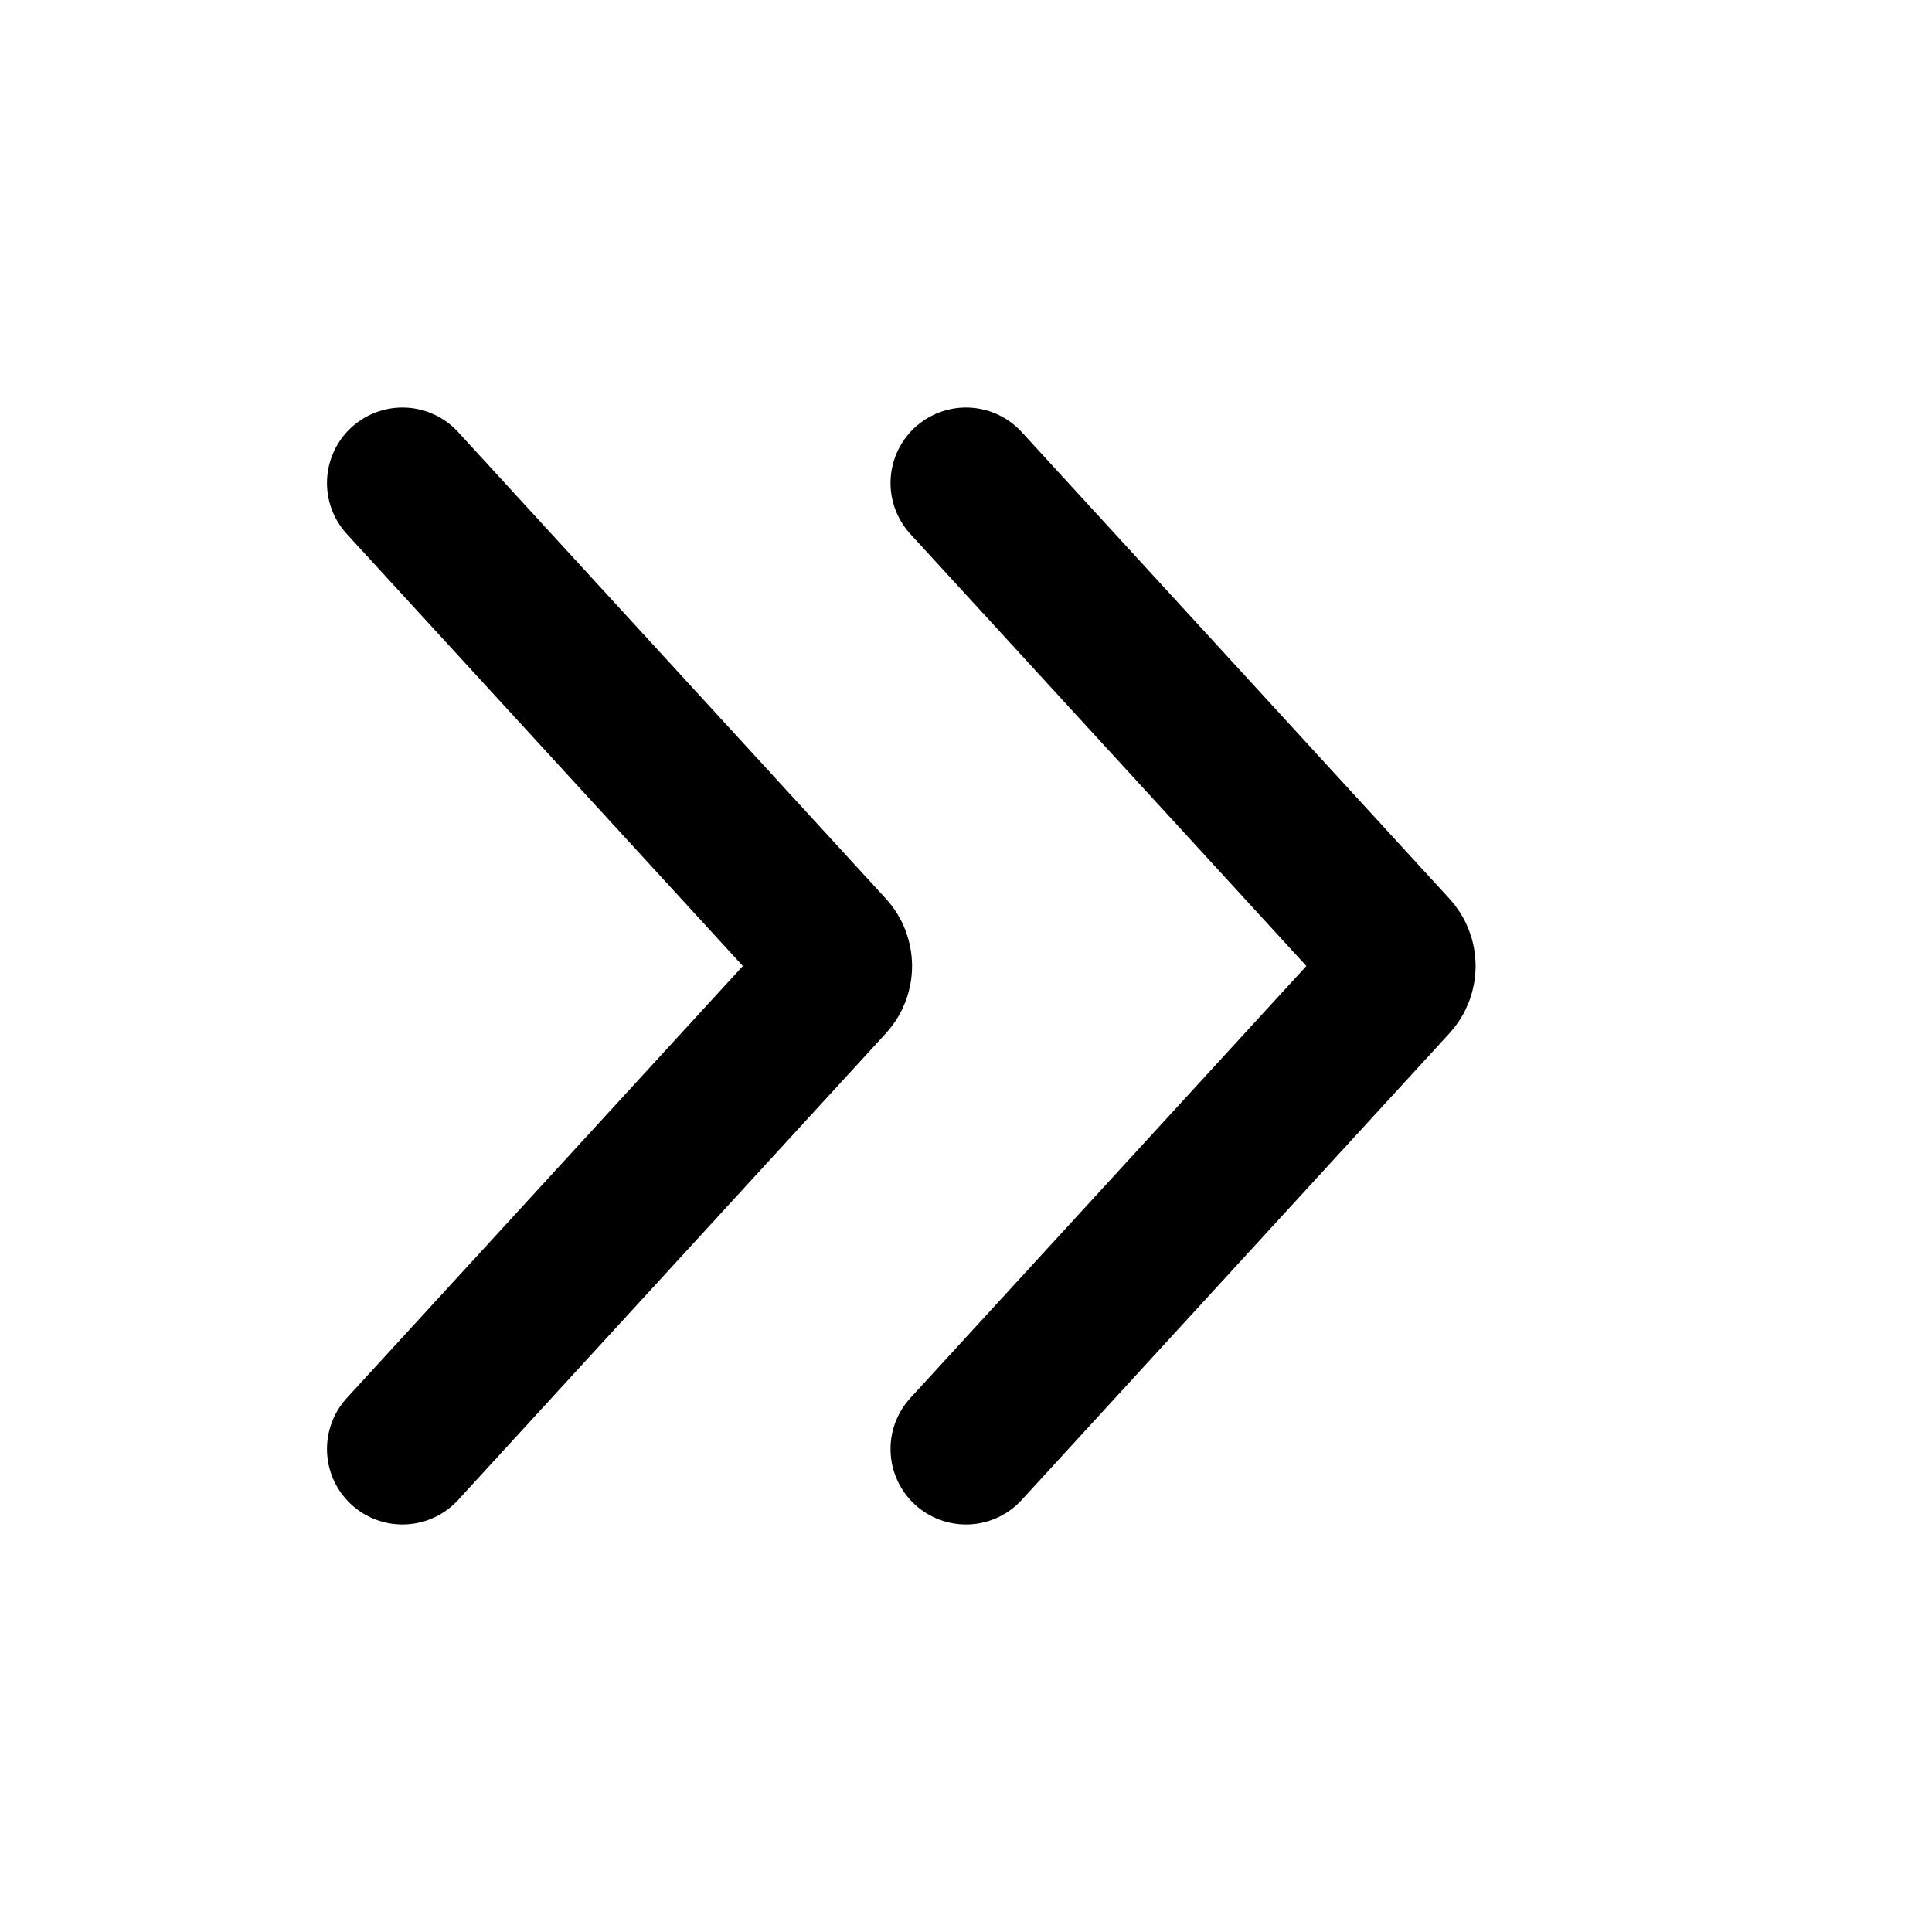
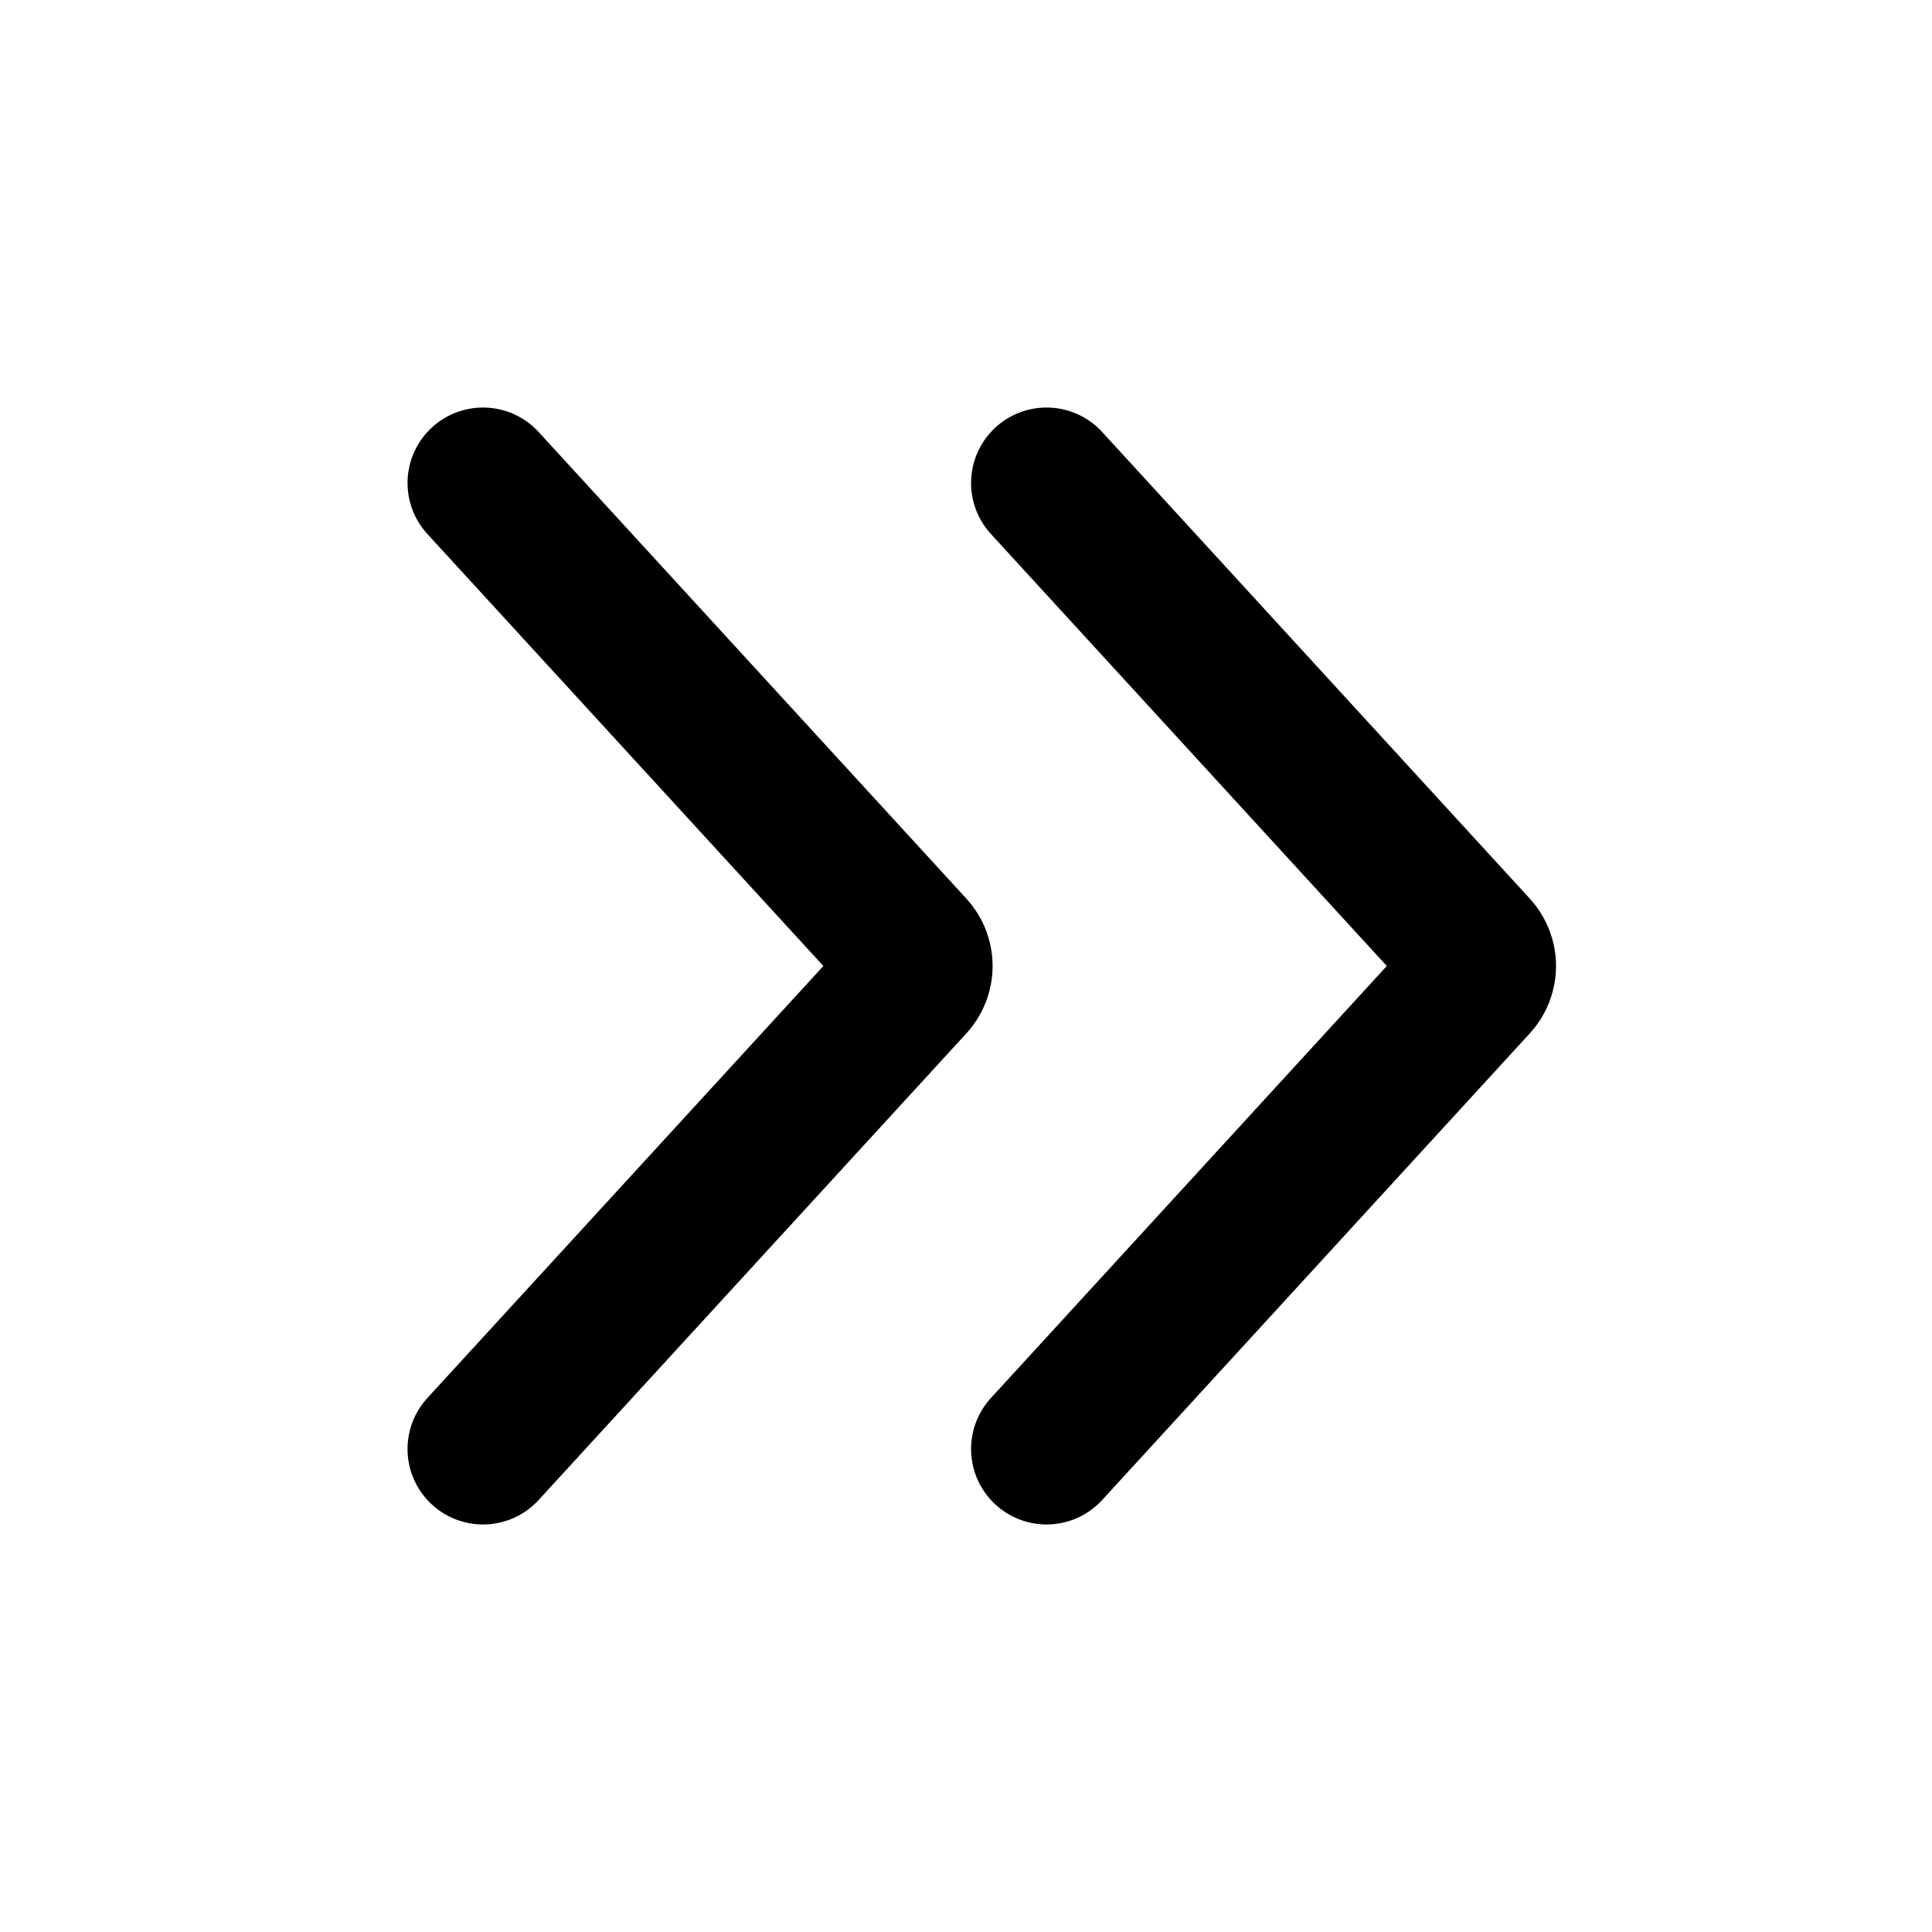
<svg xmlns="http://www.w3.org/2000/svg" width="16" height="16" viewBox="0 0 16 16" fill="none" stroke="currentColor" color="currentColor" stroke-width="1.25" stroke-linecap="round" stroke-linejoin="round" stroke-miterlimit="3" focusable="false" aria-hidden="true">
-   <path d="M3.333 4L6.876 7.865A0.2 0.2 0 0 1 6.876 8.135L3.333 12" />
-   <path d="M8 4L11.543 7.865A0.2 0.2 0 0 1 11.543 8.135L8 12" />
+   <path d="M4 4L7.543 7.865A0.2 0.2 0 0 1 7.543 8.135L4 12" />
+   <path d="M8.667 4L12.209 7.865A0.2 0.2 0 0 1 12.209 8.135L8.667 12" />
</svg>
